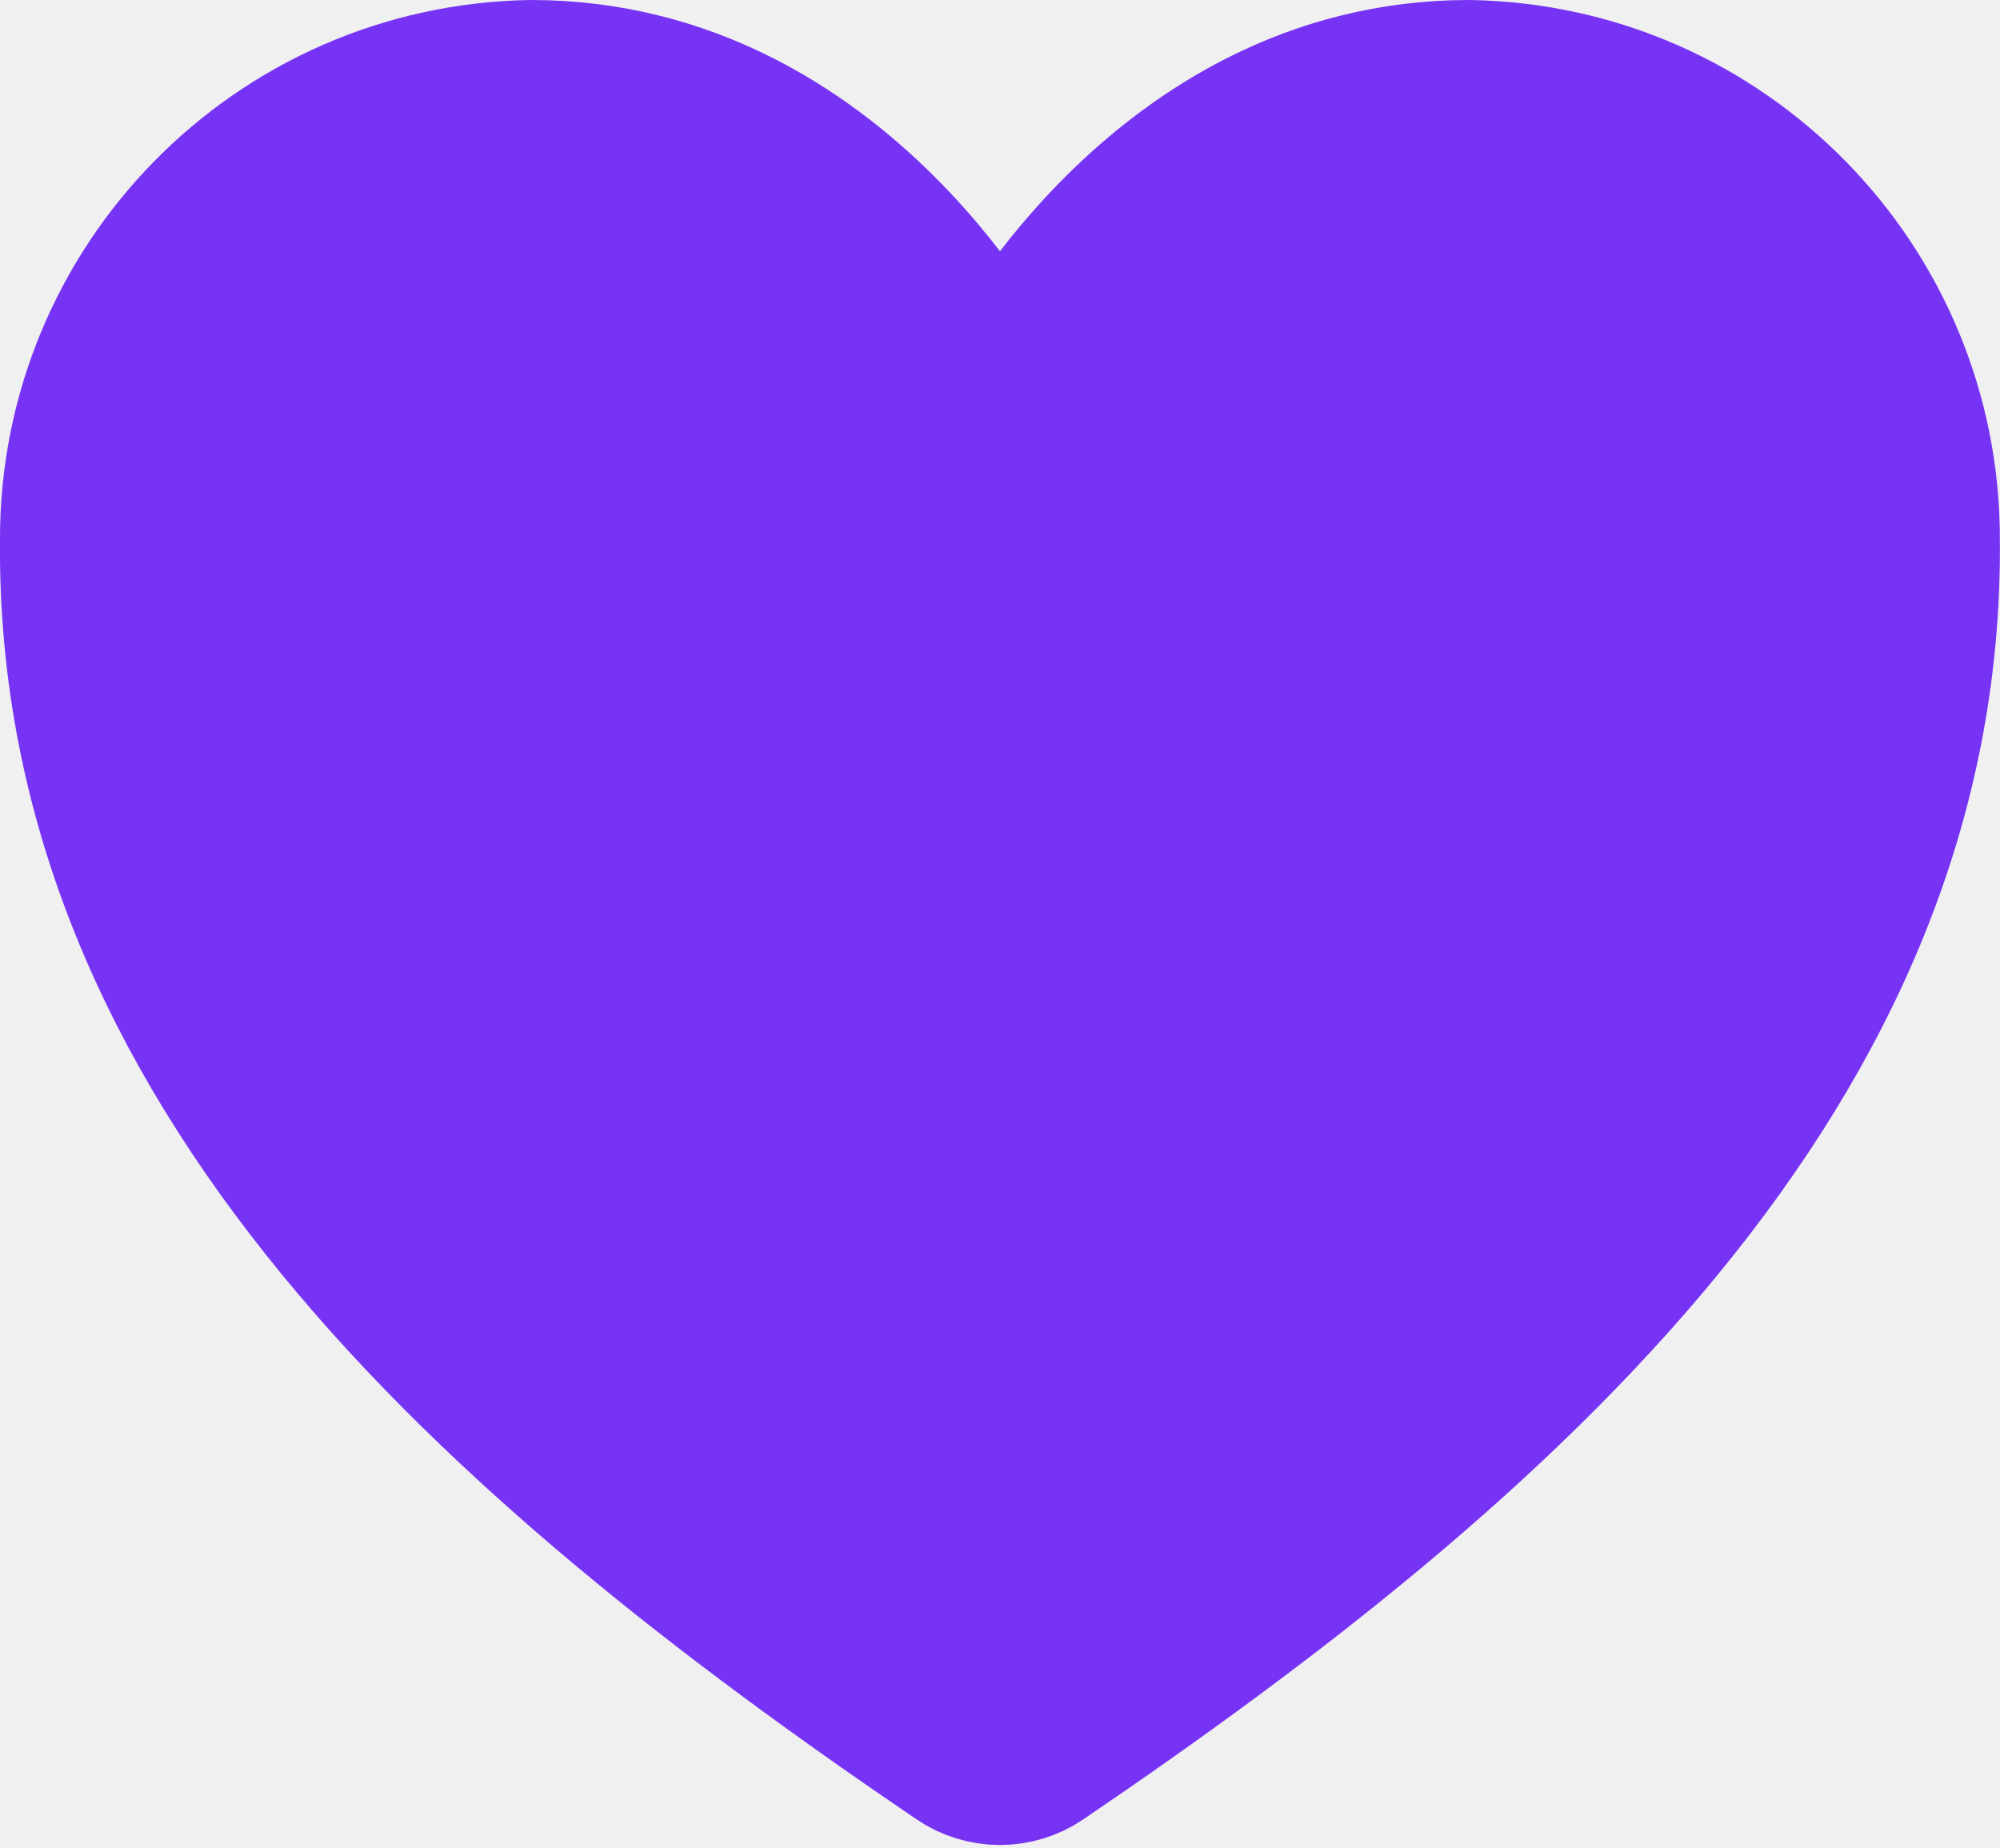
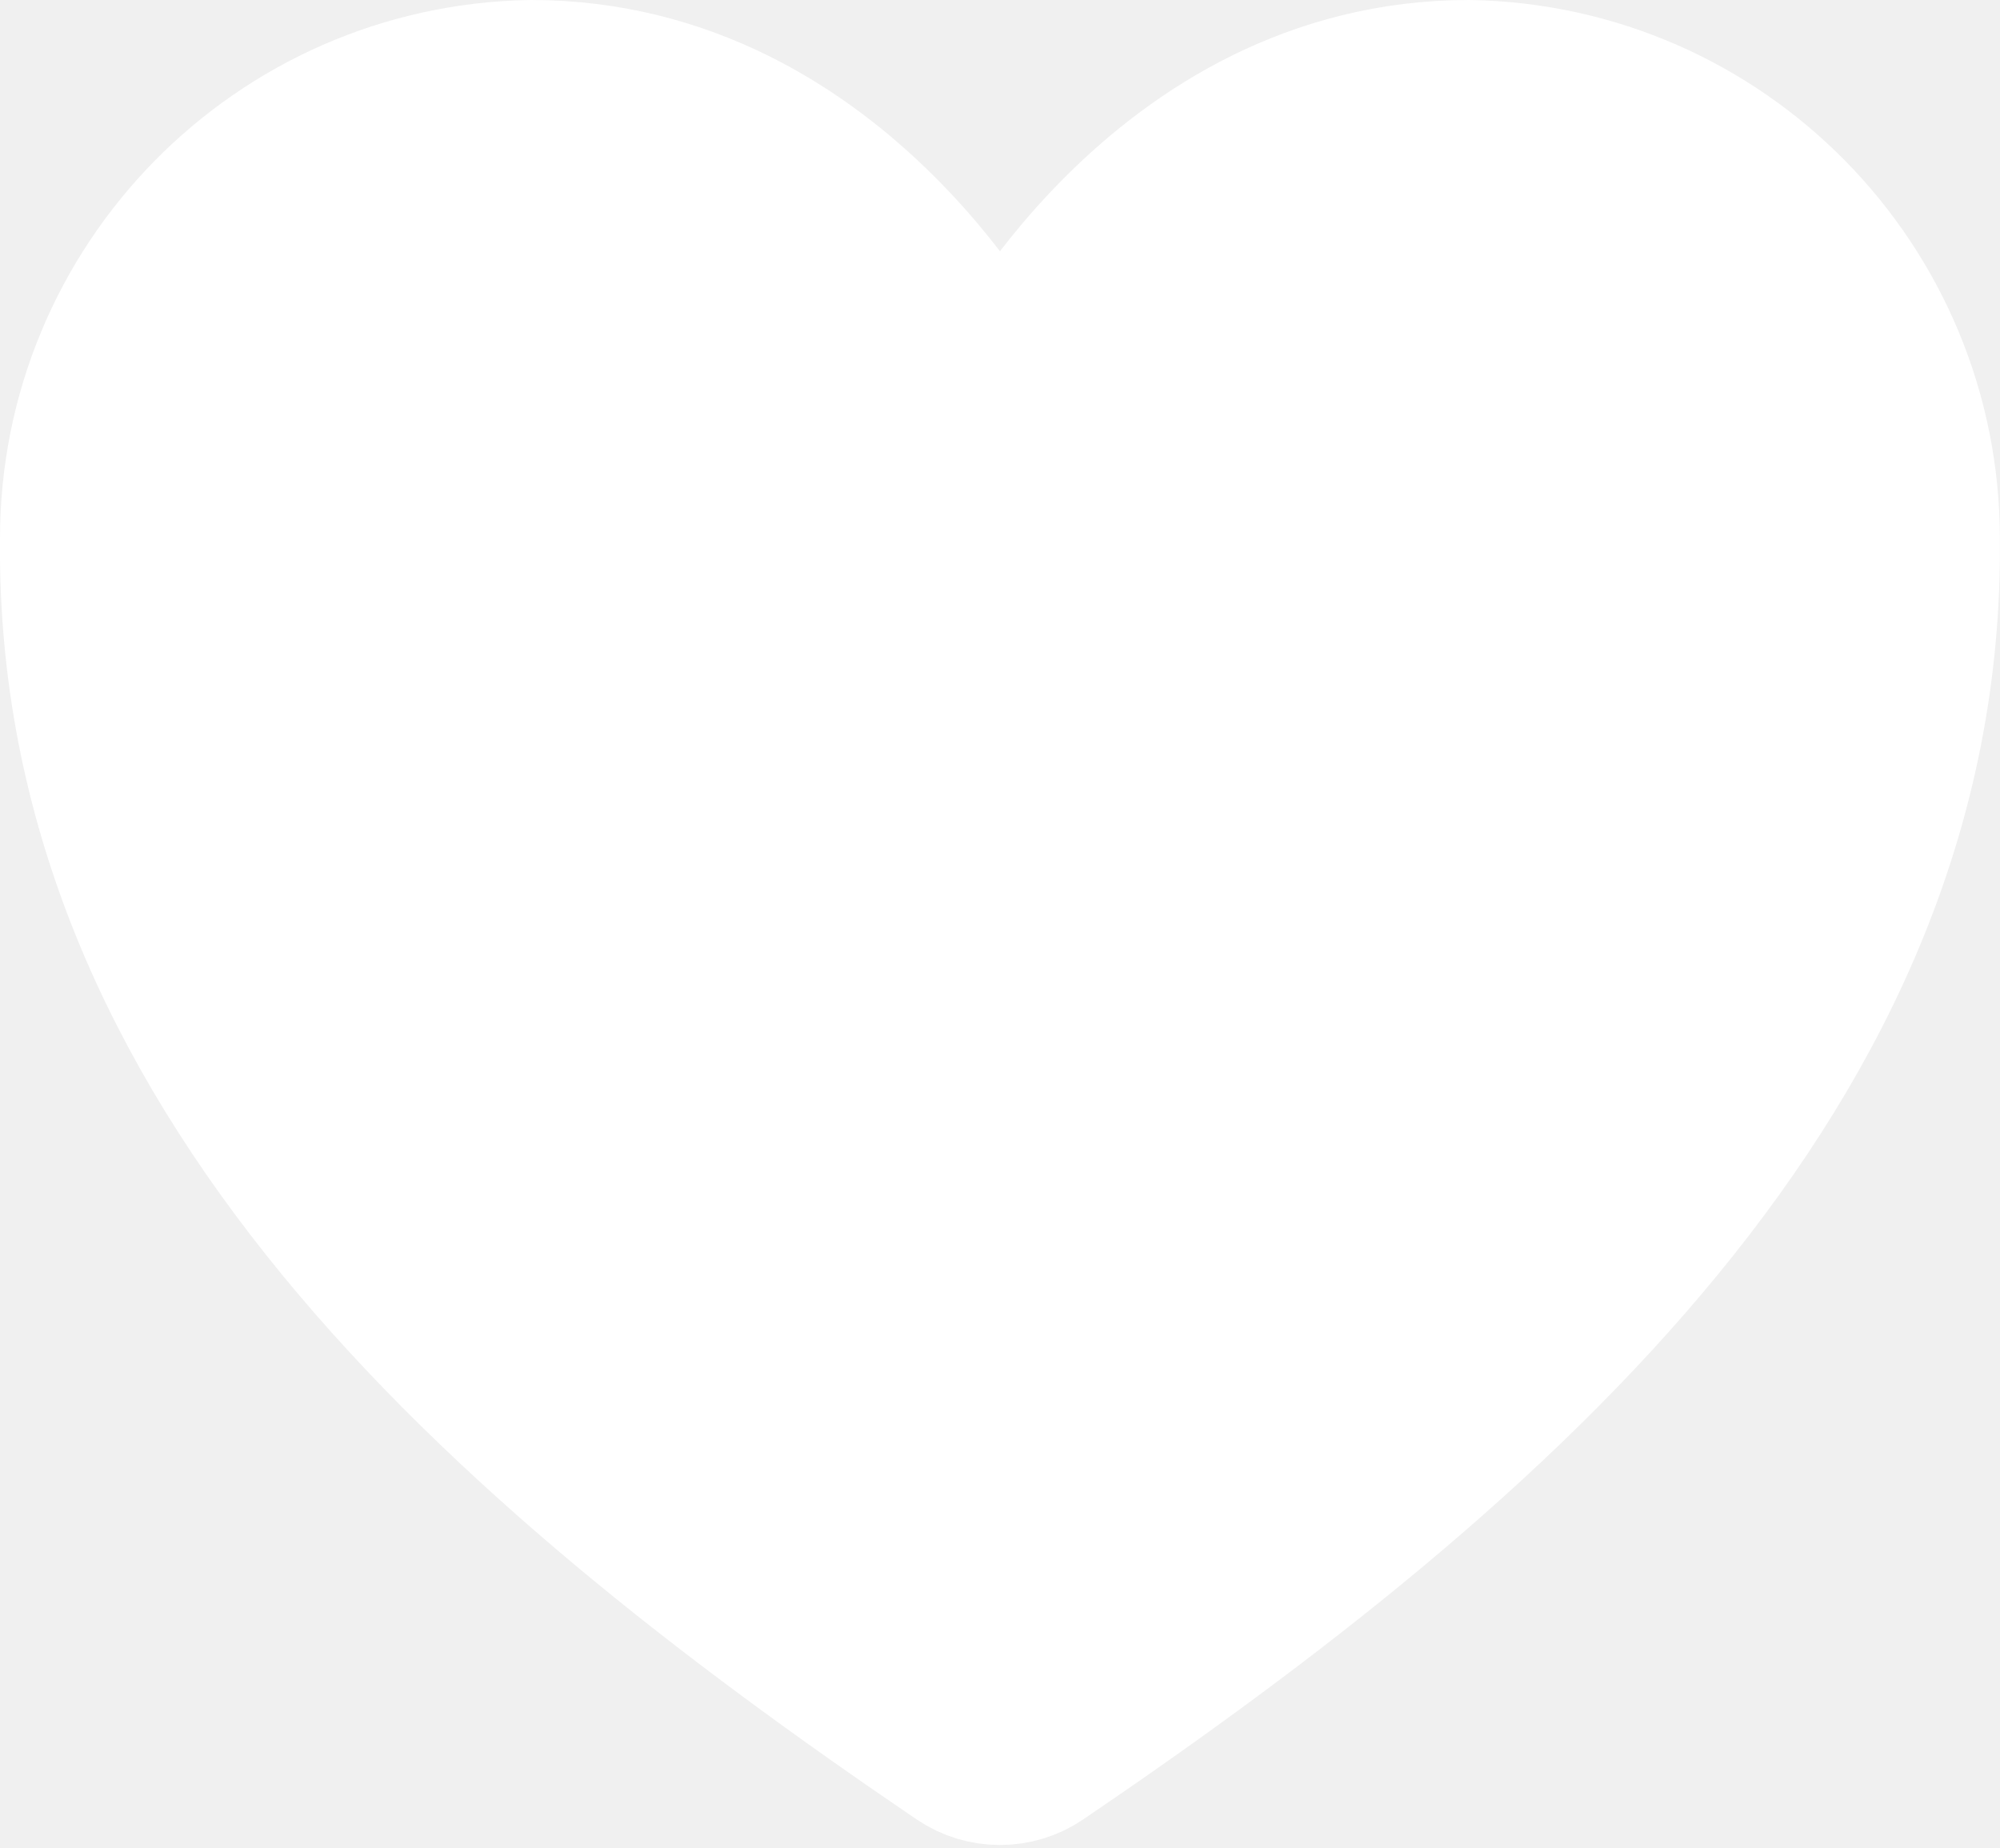
<svg xmlns="http://www.w3.org/2000/svg" width="28.183" height="26.038" viewBox="0 0 28.183 26.038">
-   <path id="heart-outline" d="M83.689,80c-4.426,0-6.608,4.364-6.608,4.364S74.9,80,70.473,80a6.59,6.59,0,0,0-6.483,6.6c-.075,7.454,5.913,12.755,12.477,17.21a1.091,1.091,0,0,0,1.227,0c6.563-4.455,12.552-9.756,12.477-17.21A6.59,6.59,0,0,0,83.689,80Z" transform="translate(-62.99 -79)" fill="#7733f4" stroke="#7733f4" stroke-linecap="round" stroke-linejoin="round" stroke-width="2" />
+   <path id="heart-outline" d="M83.689,80c-4.426,0-6.608,4.364-6.608,4.364S74.9,80,70.473,80a6.59,6.59,0,0,0-6.483,6.6c-.075,7.454,5.913,12.755,12.477,17.21a1.091,1.091,0,0,0,1.227,0c6.563-4.455,12.552-9.756,12.477-17.21A6.59,6.59,0,0,0,83.689,80Z" transform="translate(-62.99 -79)" fill="#ffffff" stroke="#ffffff" stroke-linecap="round" stroke-linejoin="round" stroke-width="2" />
</svg>
